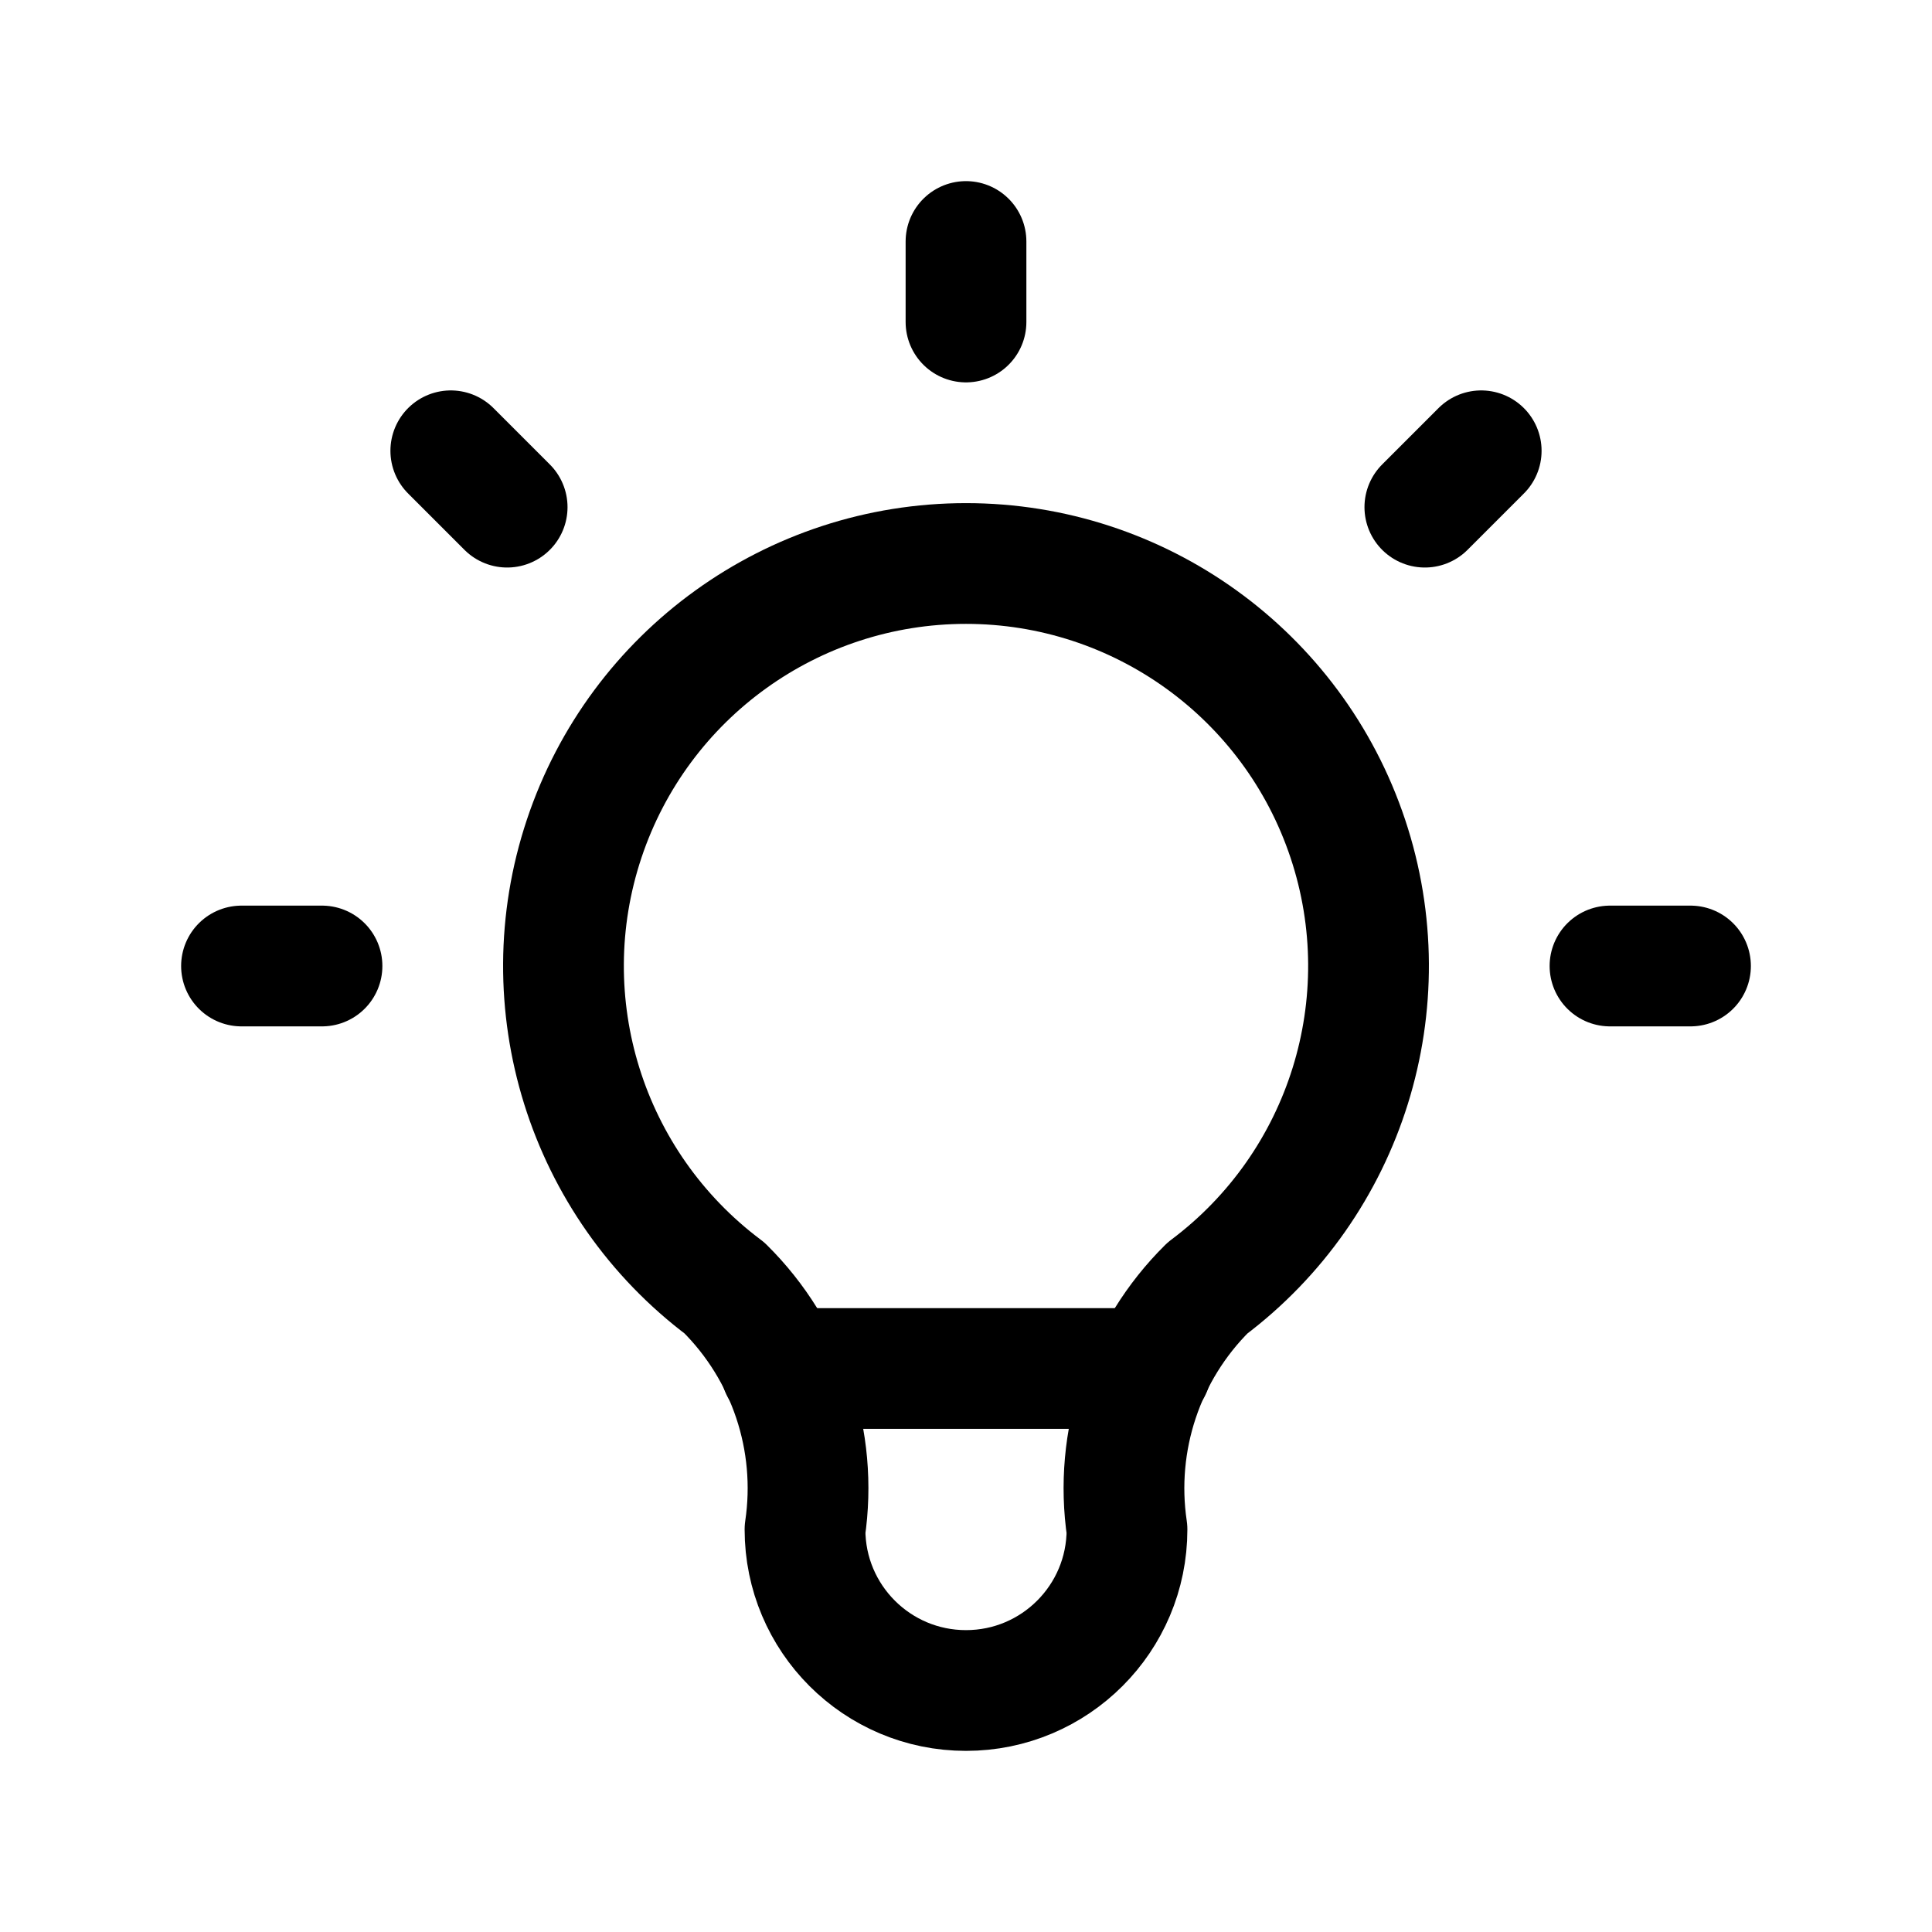
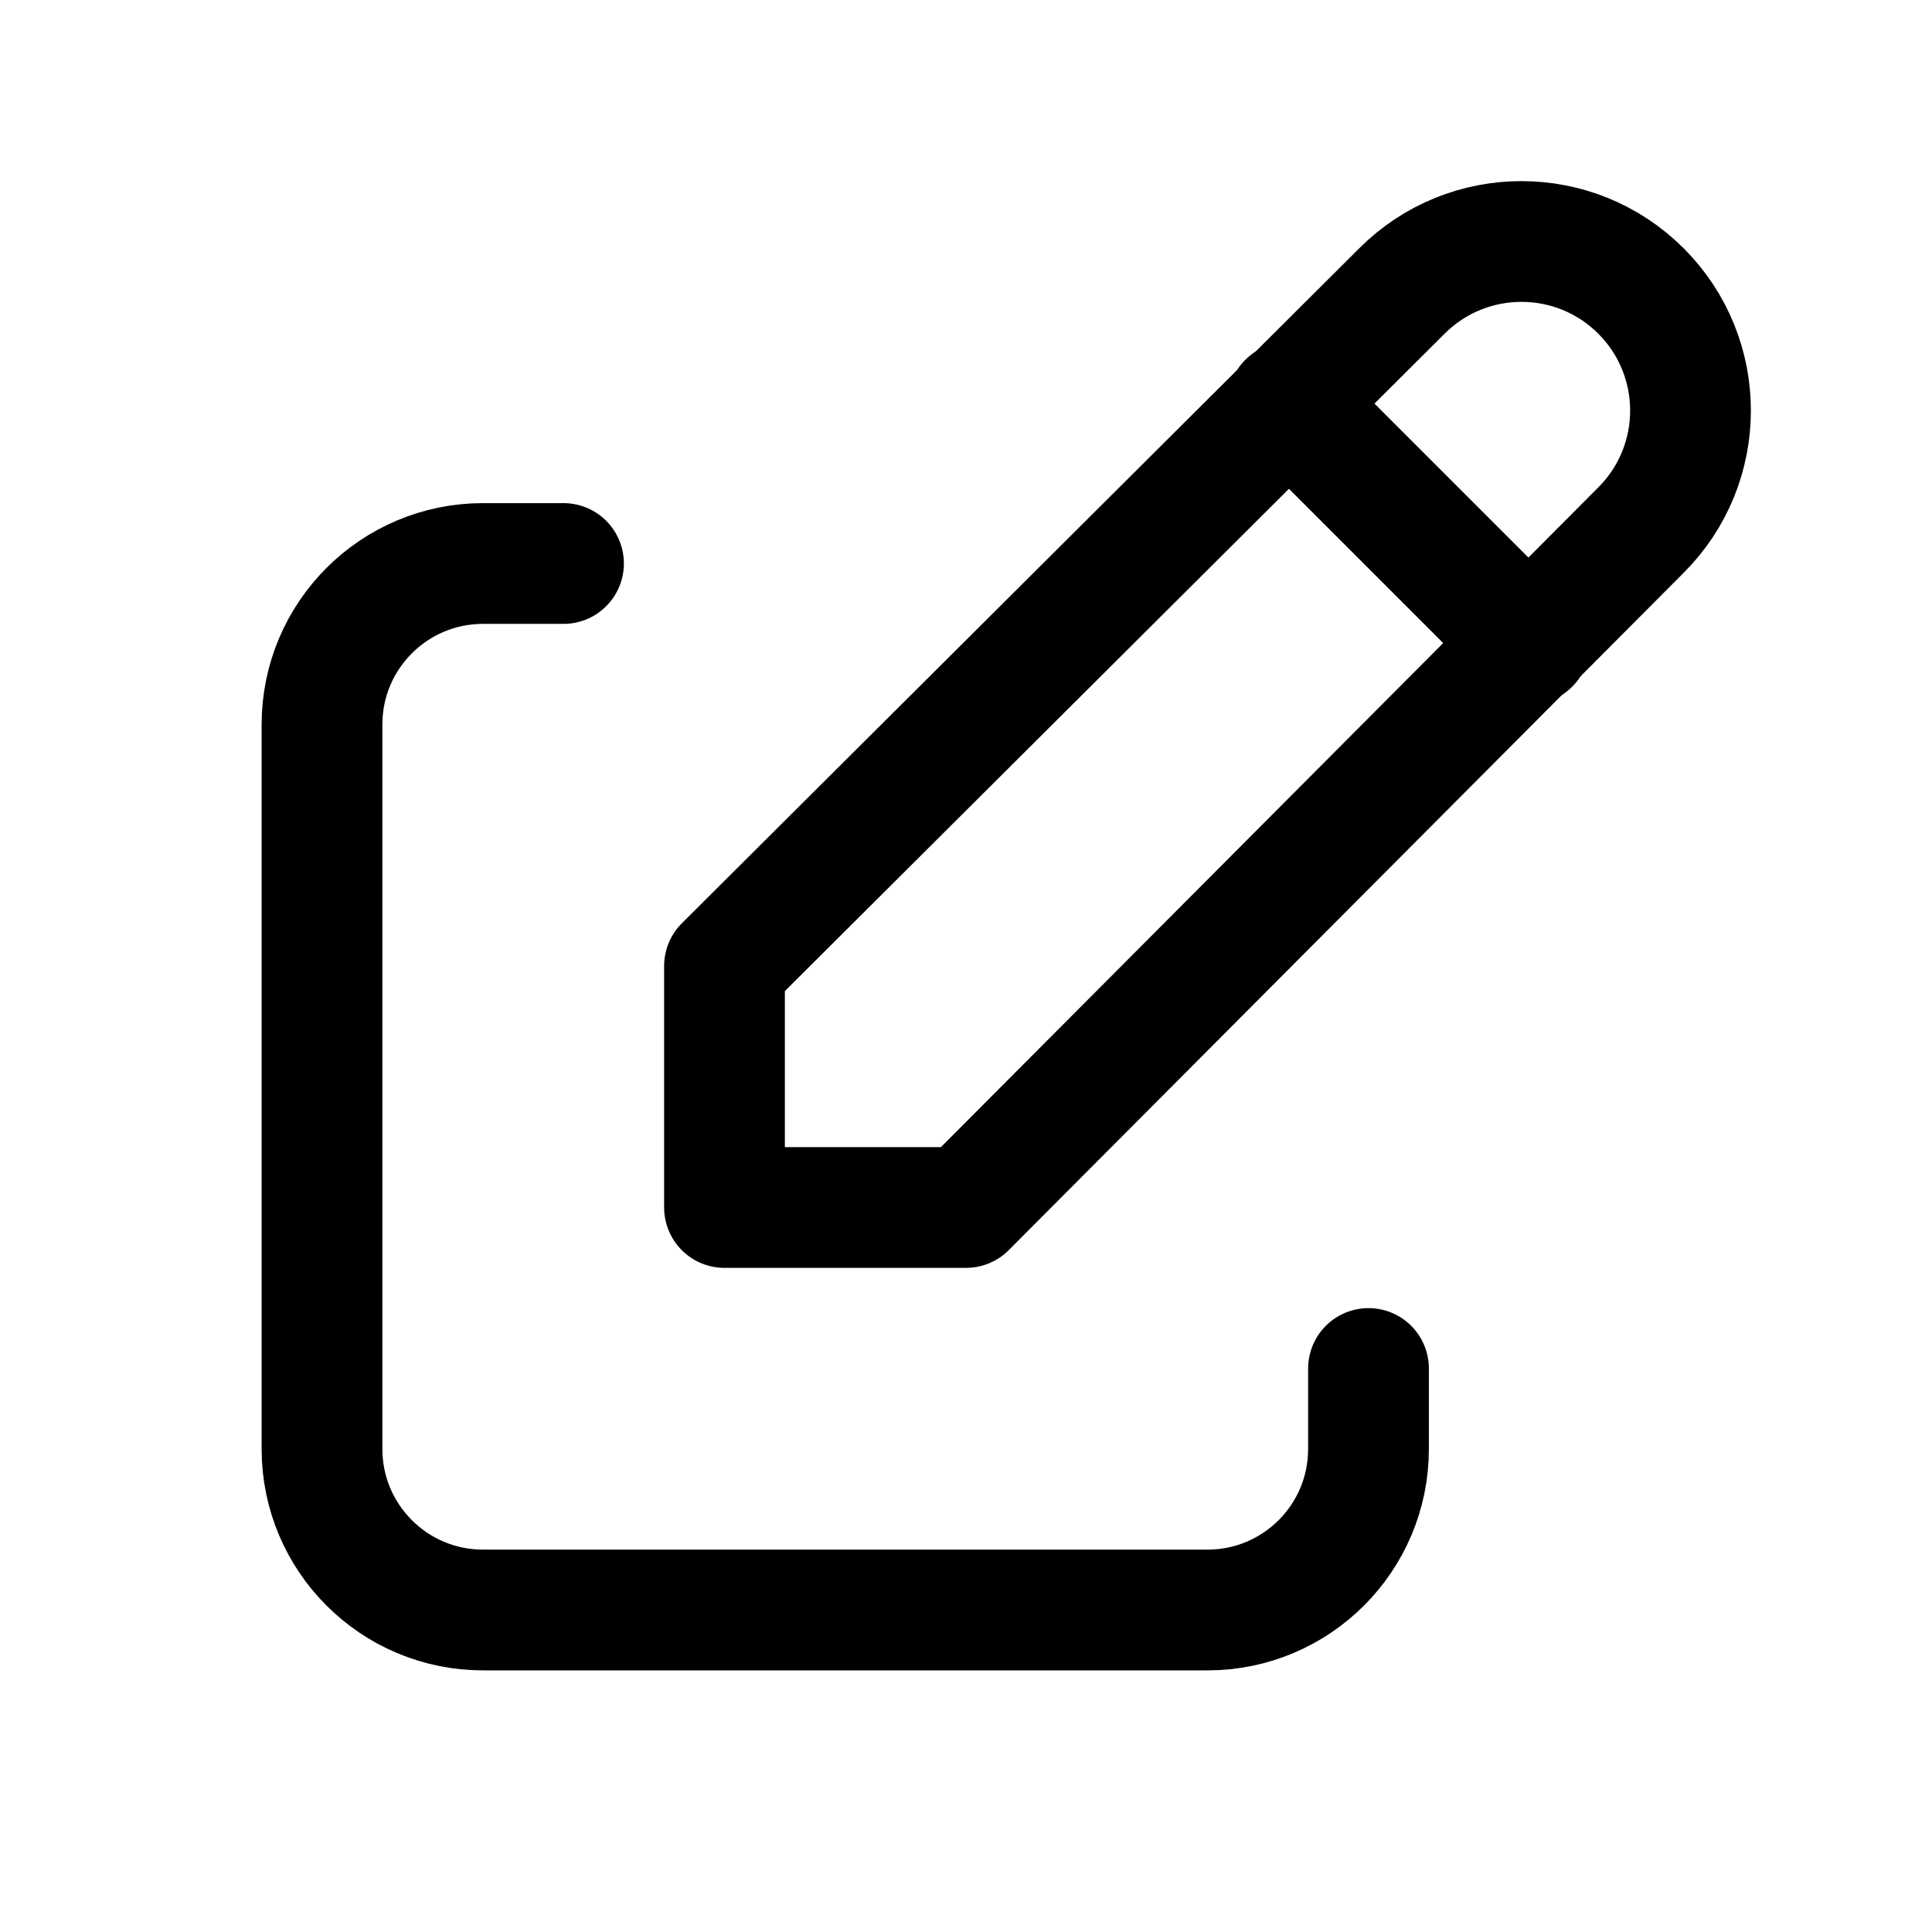
<svg xmlns="http://www.w3.org/2000/svg" width="44" height="44" viewBox="0 0 24 24" stroke-width="1.5" stroke="currentColor" fill="none" stroke-linecap="round" stroke-linejoin="round">
  <path stroke="none" d="M0 0h24v24H0z" fill="none" />
-   <path d="M3 12h1m8 -9v1m8 8h1m-15.4 -6.4l.7 .7m12.1 -.7l-.7 .7" />
-   <path d="M9 16a5 5 0 1 1 6 0a3.5 3.5 0 0 0 -1 3a2 2 0 0 1 -4 0a3.5 3.5 0 0 0 -1 -3" />
-   <path d="M9.7 17l4.6 0" />
+   <path d="M7 7h-1a2 2 0 0 0 -2 2v9a2 2 0 0 0 2 2h9a2 2 0 0 0 2 -2v-1" />
+   <path d="M20.385 6.585a2.1 2.1 0 0 0 -2.97 -2.97l-8.415 8.385v3h3l8.385 -8.415z" />
+   <path d="M16 5l3 3" />
</svg>
